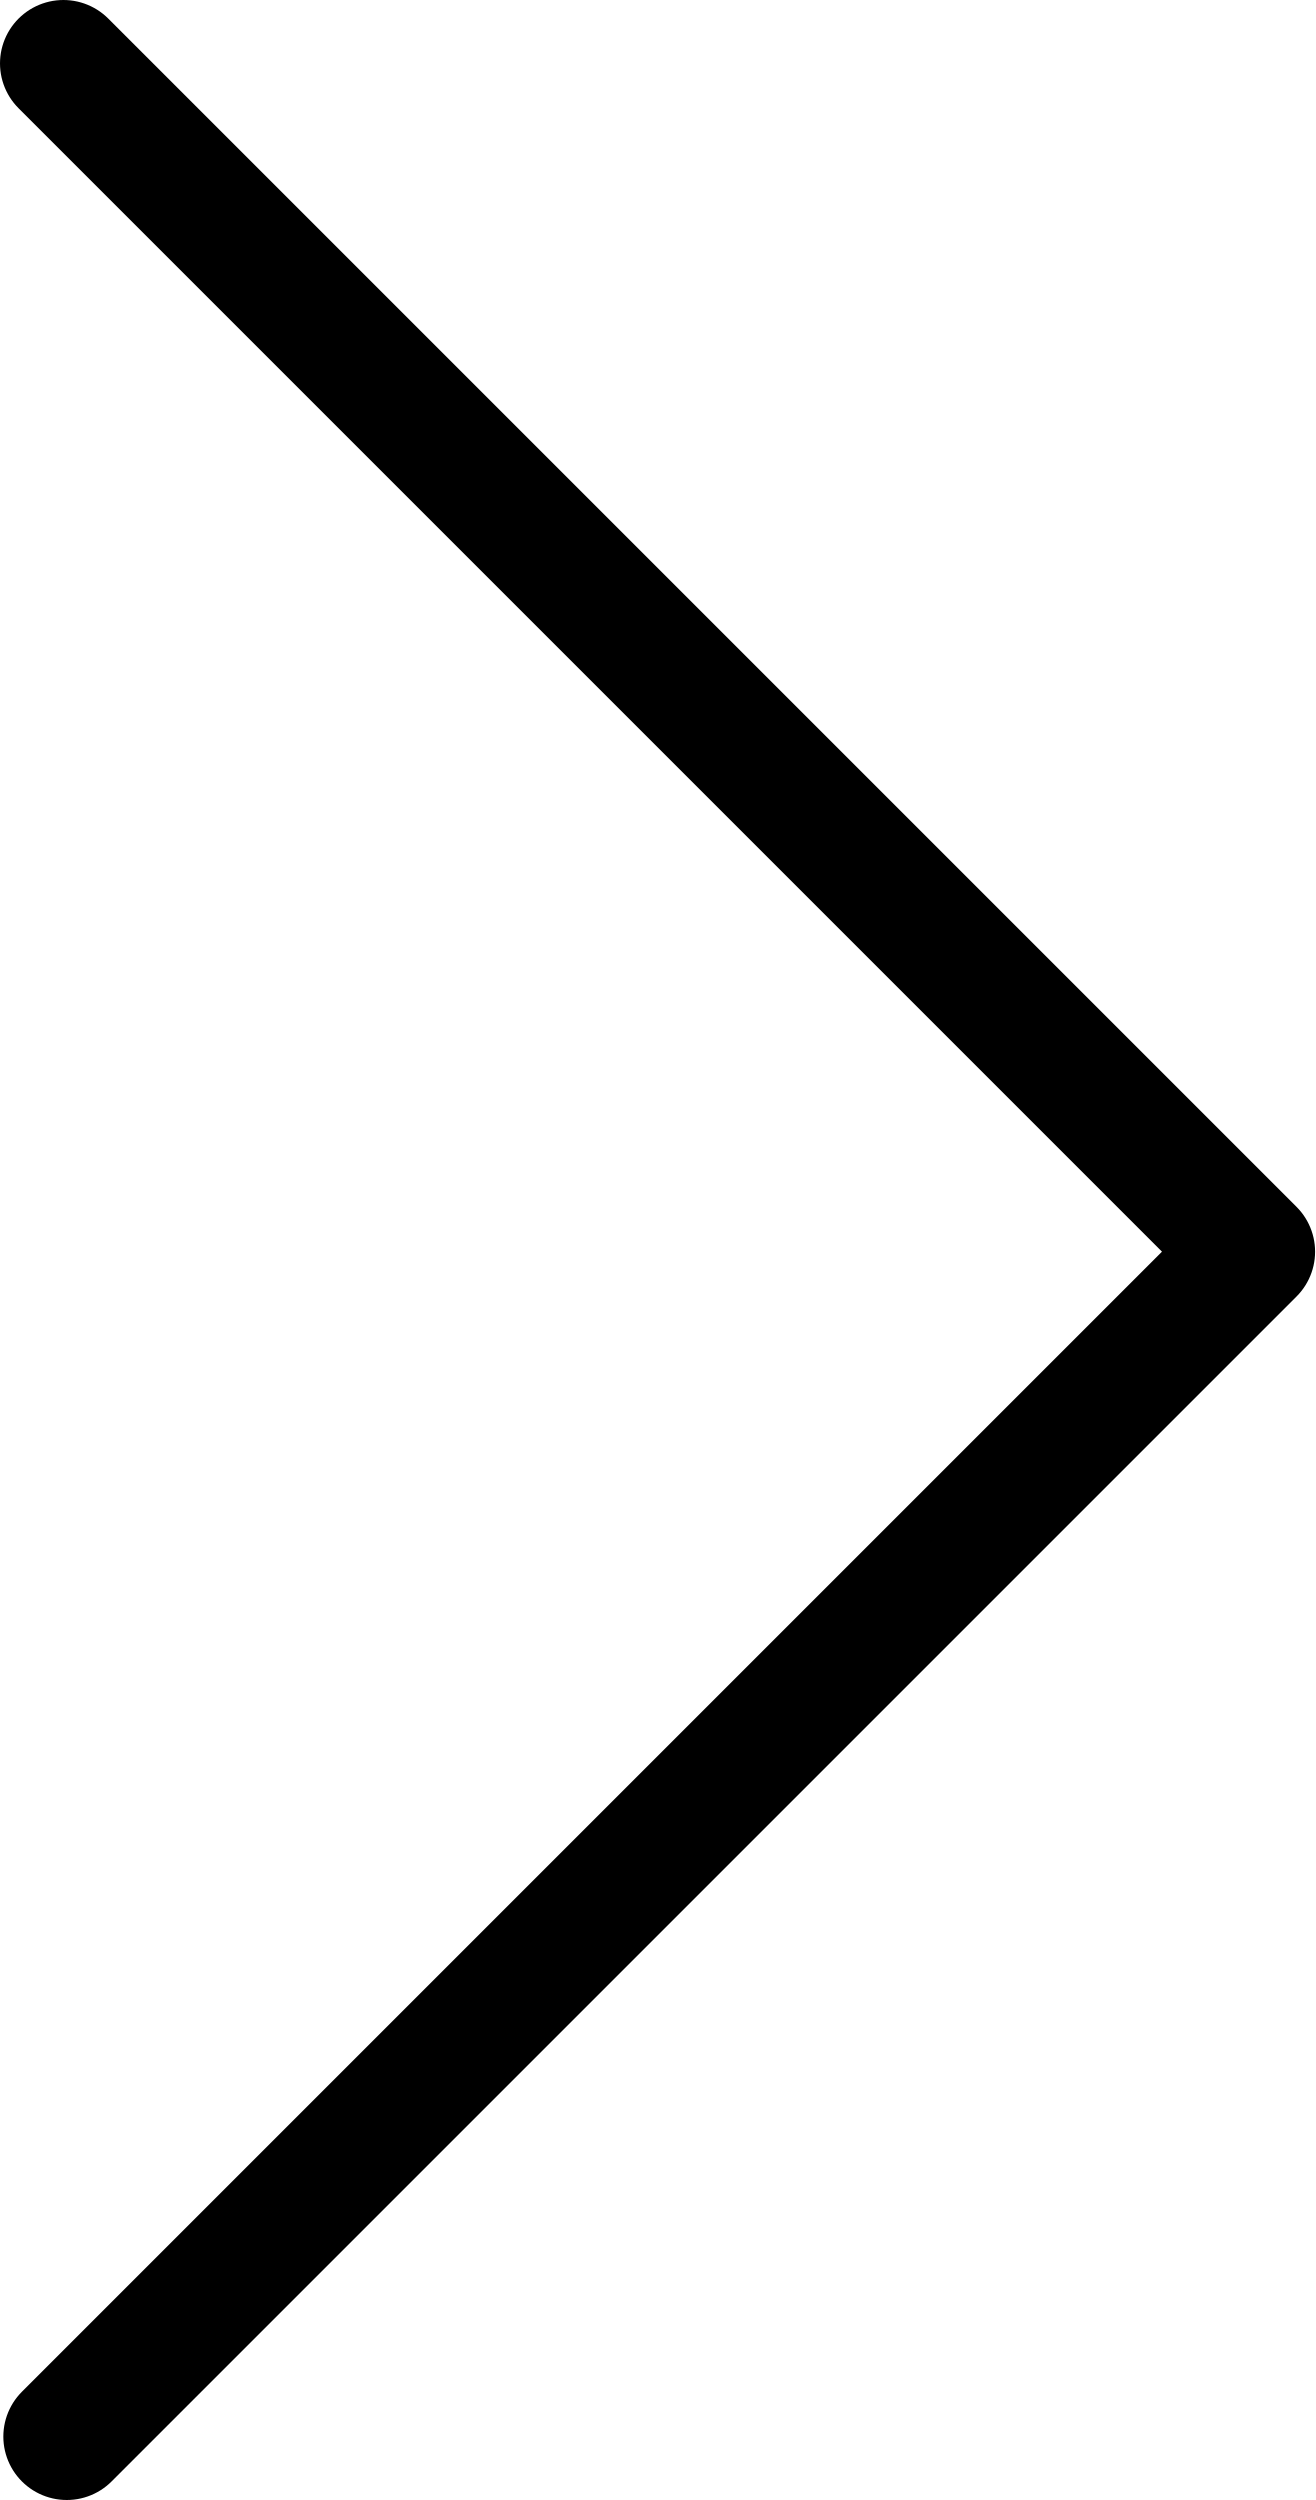
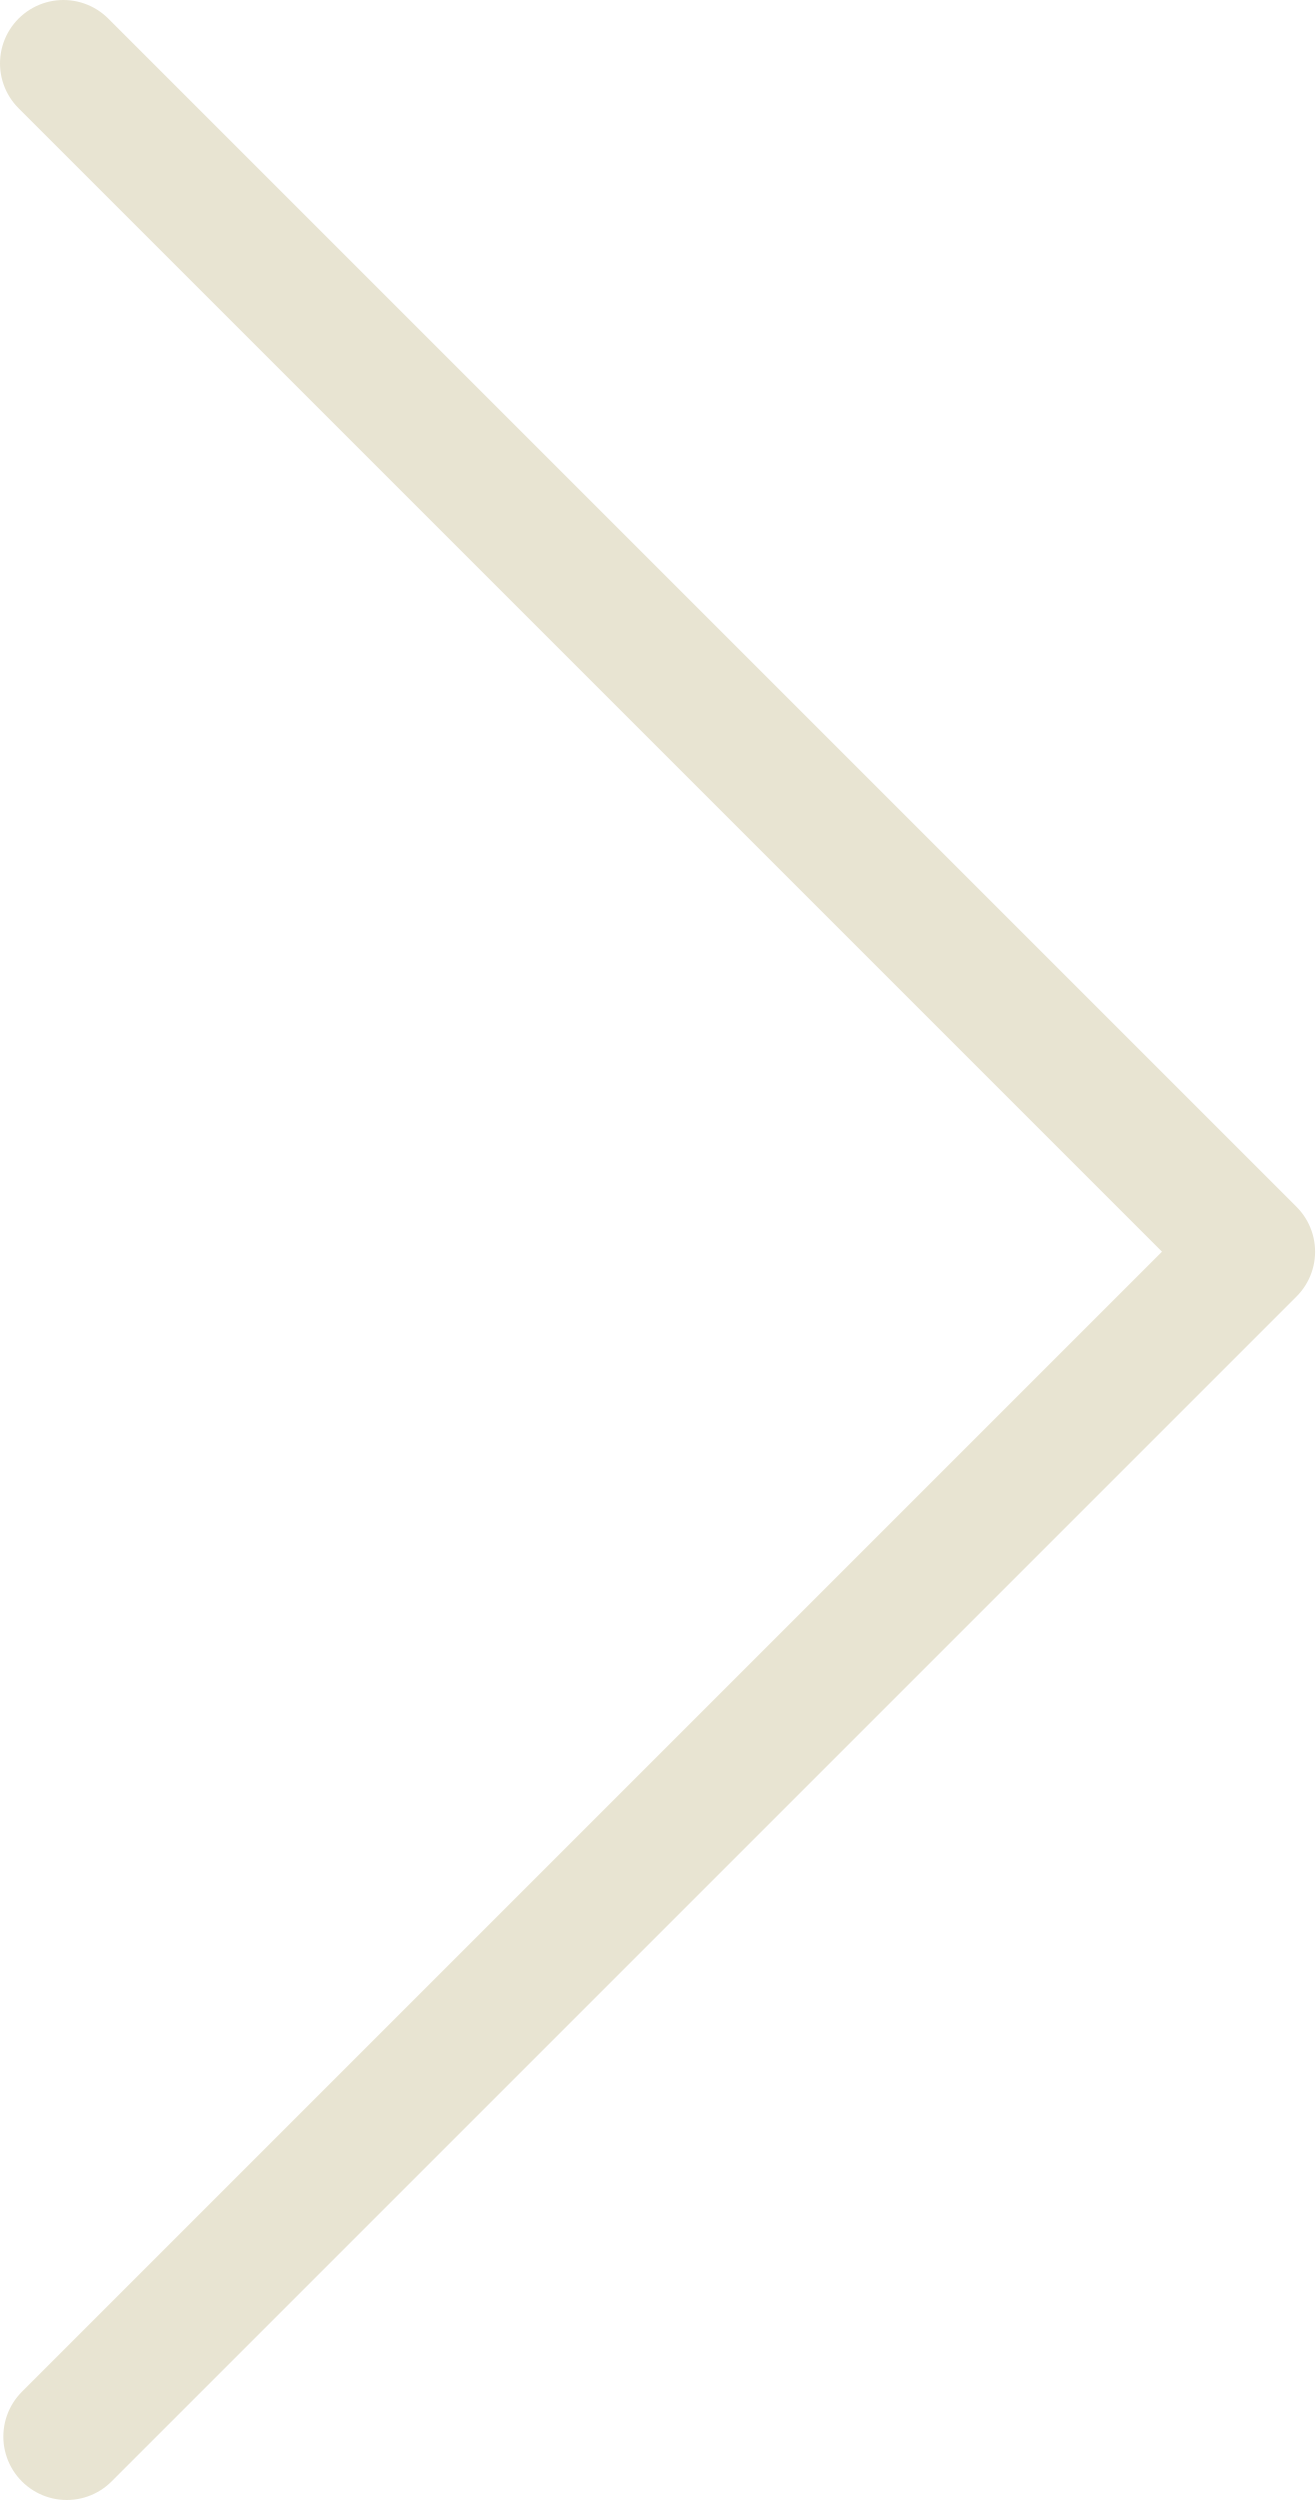
- <svg xmlns="http://www.w3.org/2000/svg" viewBox="0 0 197 374.5">
-   <defs>
-     <style>.cls-1{fill:none;stroke:#000;stroke-linecap:round;stroke-linejoin:round;stroke-width:19px;}</style>
-   </defs>
-   <g id="Layer_2" data-name="Layer 2">
-     <g id="Layer_1-2" data-name="Layer 1">
-       <polyline class="cls-1" points="9.5 9.5 187.5 187.5 10 365" />
+ <svg xmlns="http://www.w3.org/2000/svg" version="1.1" id="Layer_1" x="0px" y="0px" viewBox="0 0 197 374.5" style="enable-background:new 0 0 197 374.5;" xml:space="preserve">
+   <style type="text/css">
+ 	.st0{fill:none;stroke:#E8E4D2;stroke-width:19;stroke-linecap:round;stroke-linejoin:round;}
+ </style>
+   <g>
+     <g id="Layer_1-2">
+       <polyline class="st0" points="9.5,9.5 187.5,187.5 10,365   " />
    </g>
  </g>
</svg>
